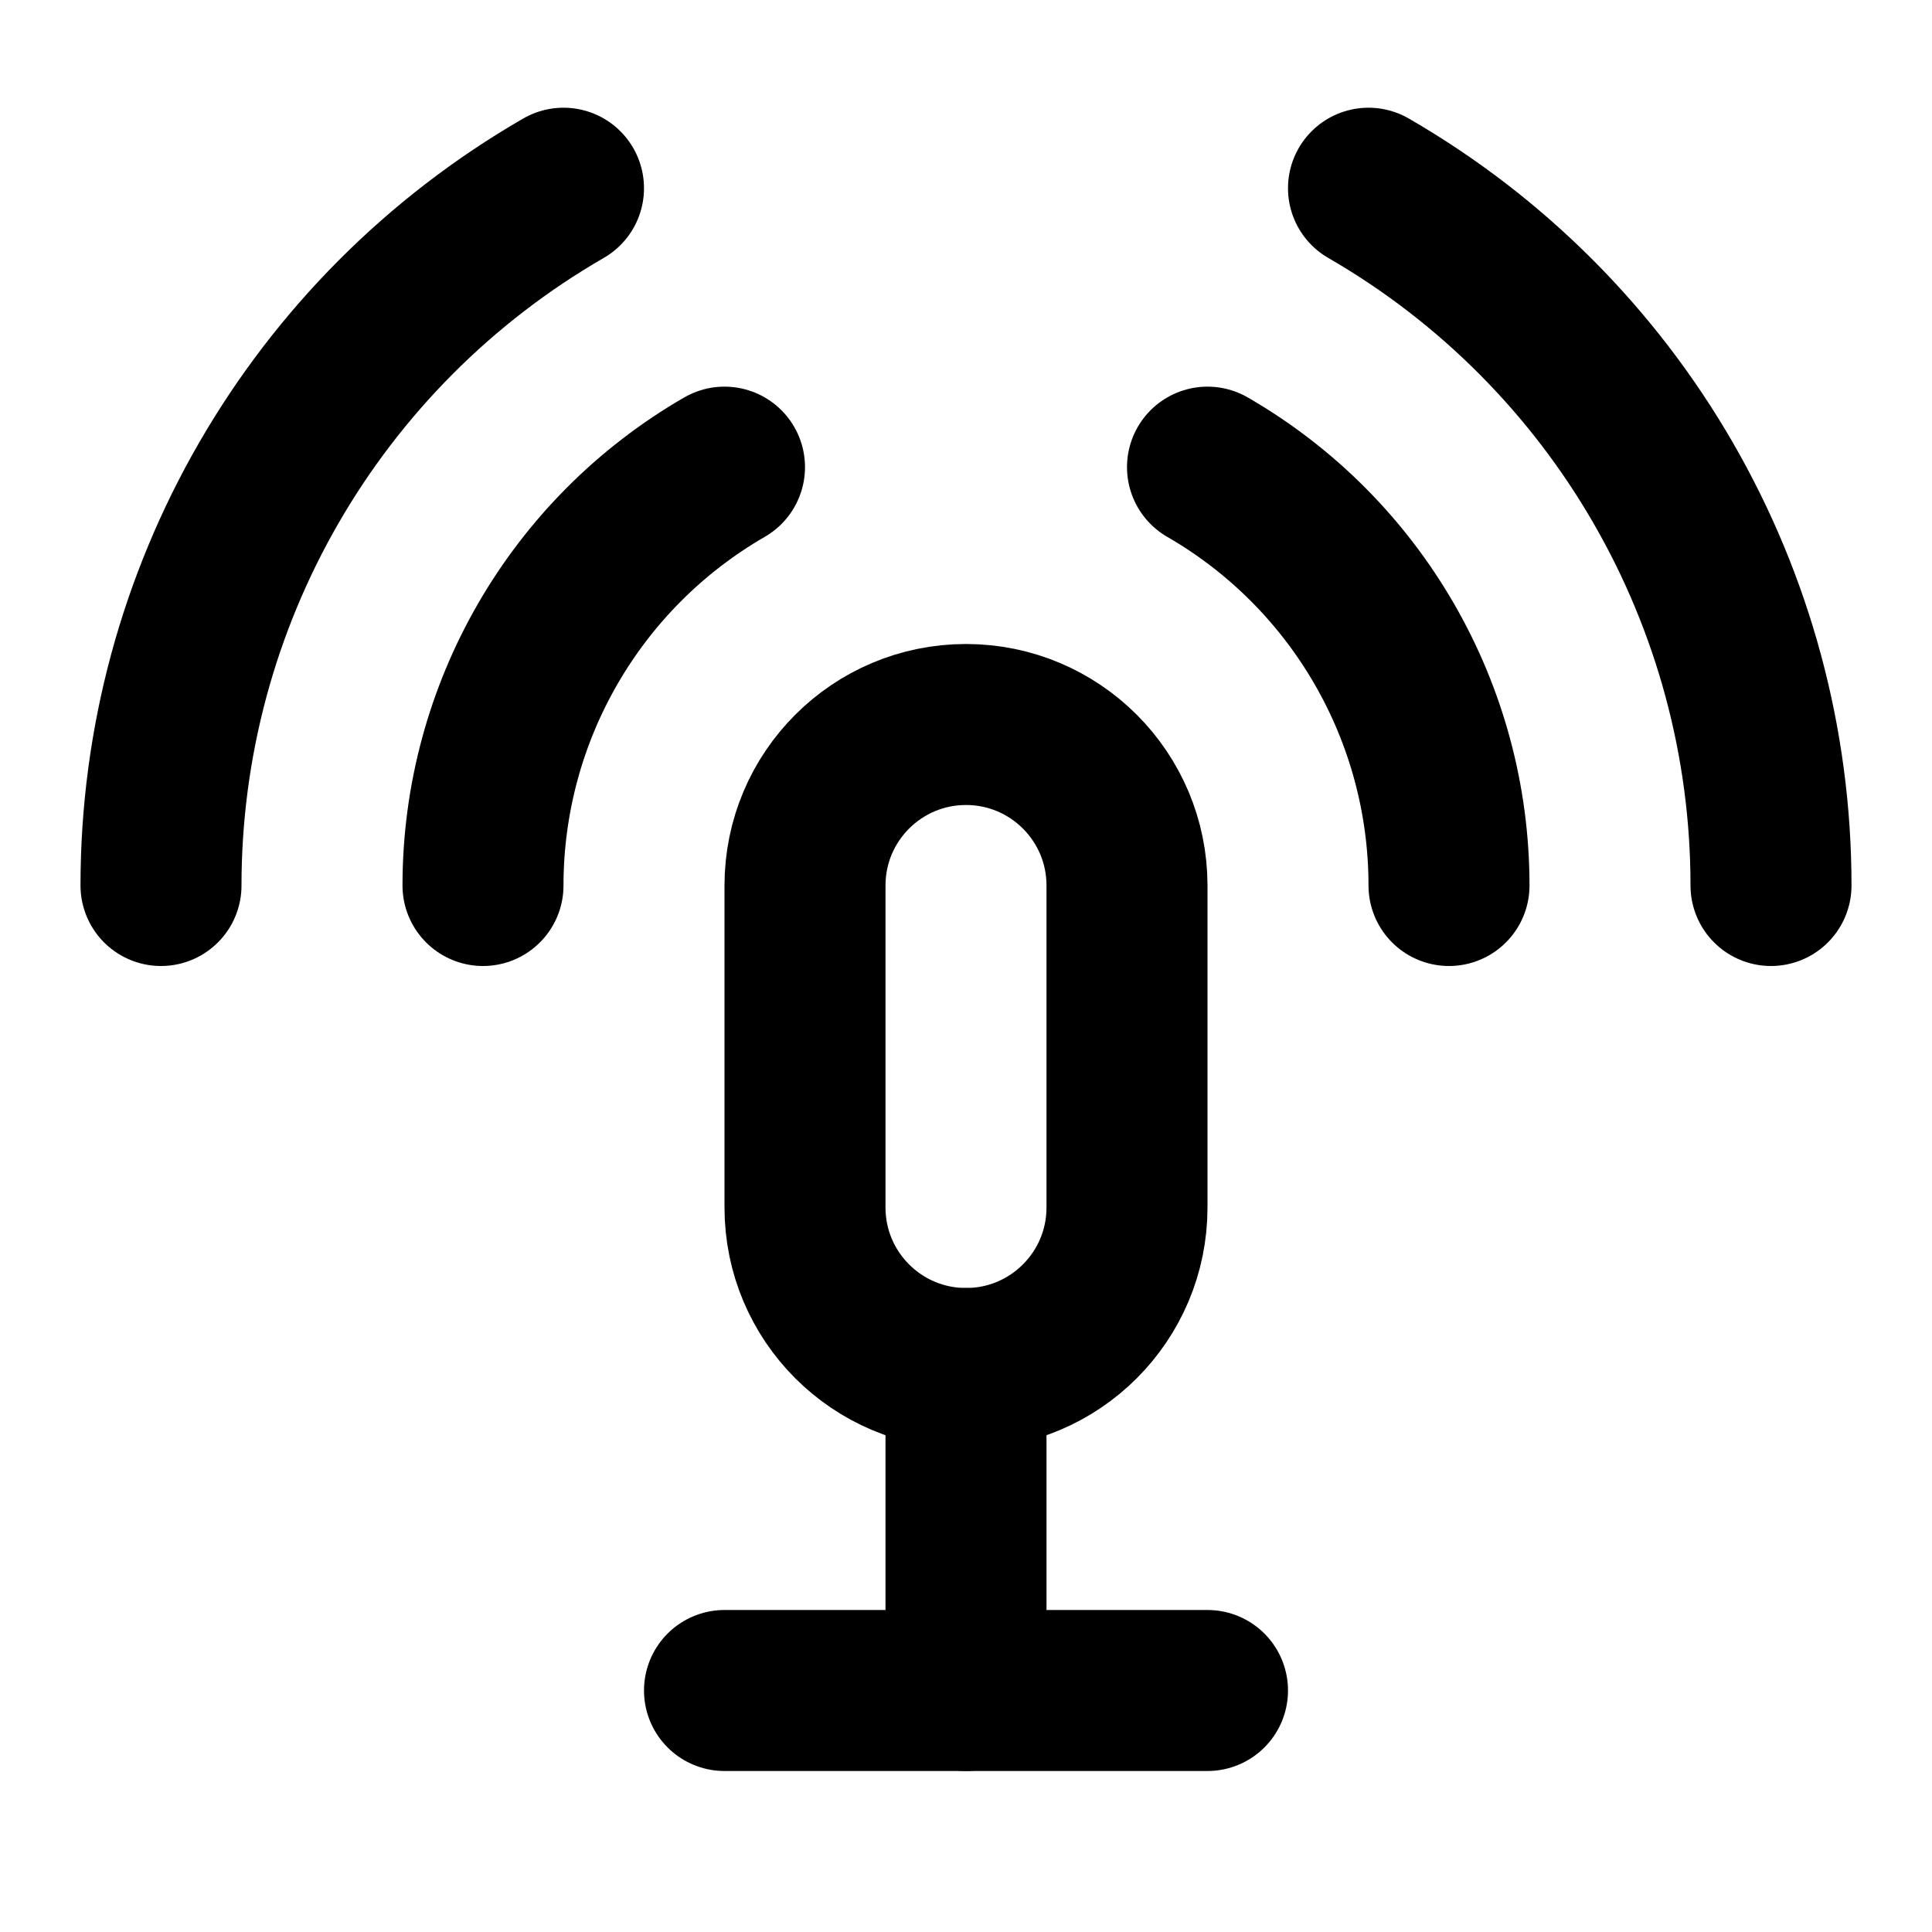
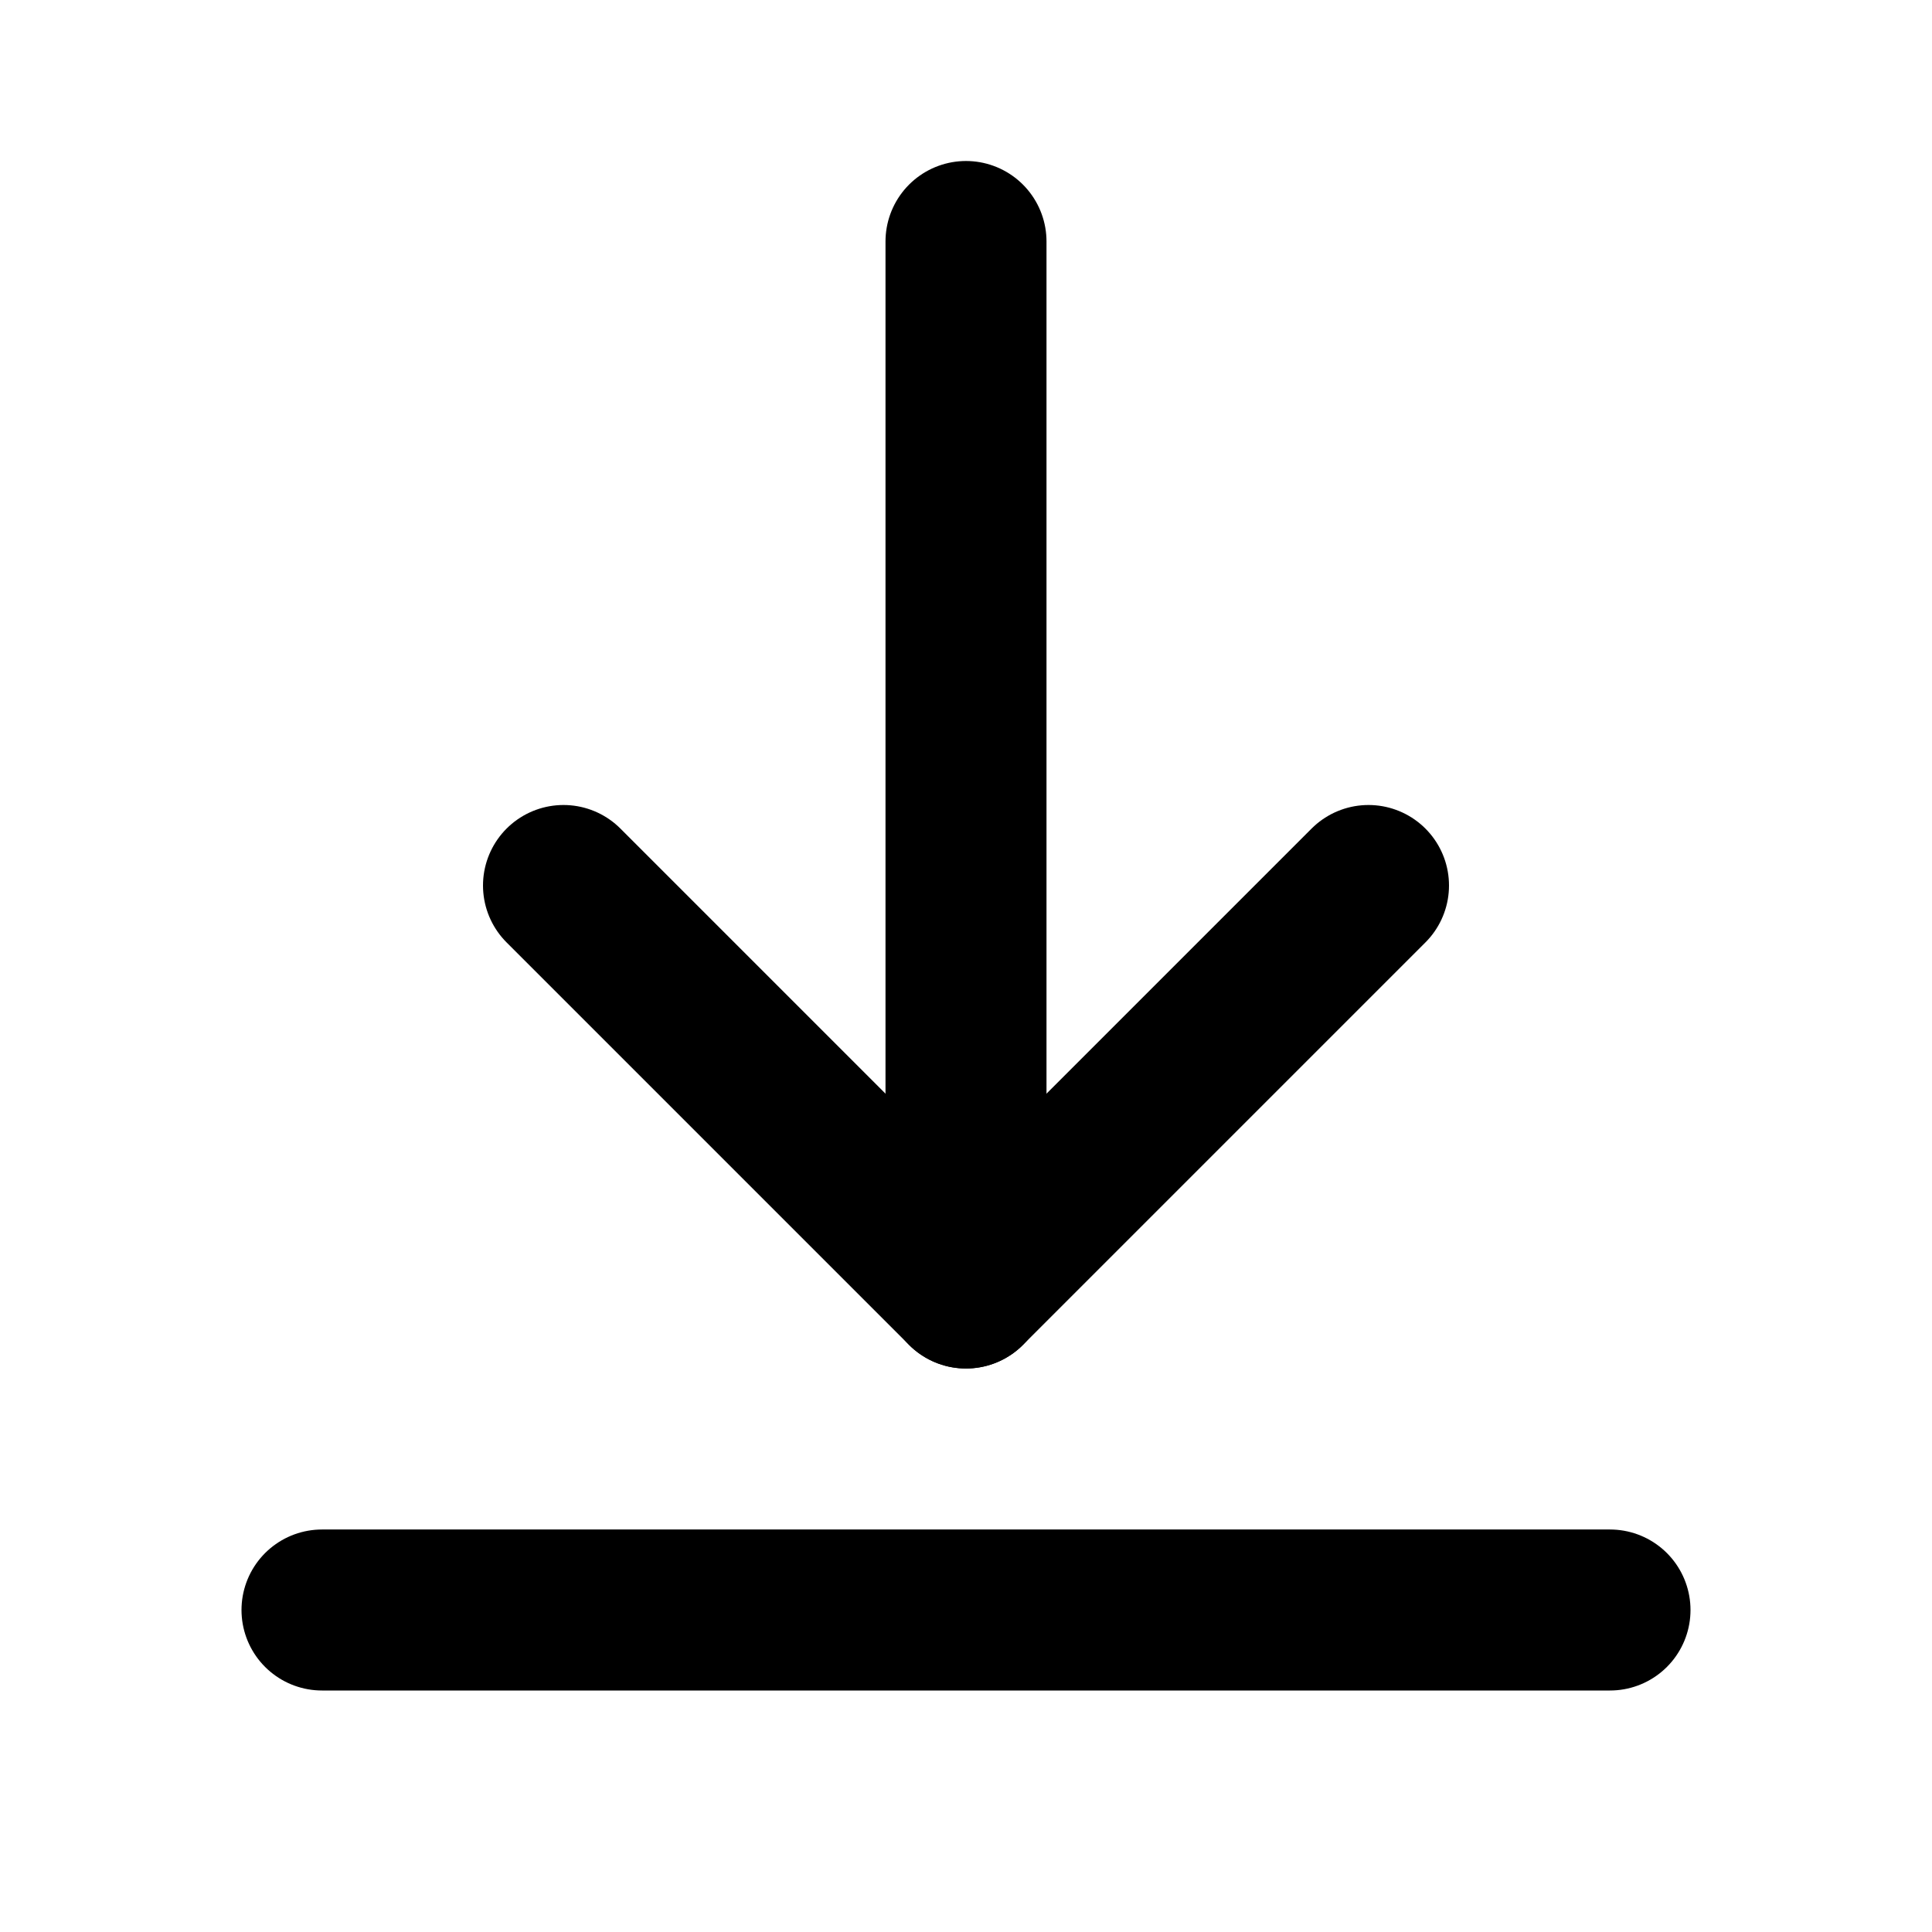
- <svg xmlns="http://www.w3.org/2000/svg" width="24" height="24" viewBox="0 0 24 24" fill="none" stroke="currentColor" stroke-width="2" stroke-linecap="round" stroke-linejoin="round" class="lucide lucide-mic-signal">
-   <path d="M12 17v4" />
-   <path d="M18 11a6 6 0 00-3-5.197" />
-   <path d="M2 11a10 10 0 015-8.662" />
-   <path d="M22 11a10 10 0 00-5-8.662" />
-   <path d="M6 11a6 6 0 013-5.197" />
-   <path d="M9 21h6" />
-   <rect x="10" y="9" width="4" height="8" rx="2" />
+ <svg xmlns="http://www.w3.org/2000/svg" width="24" height="24" viewBox="0 0 24 24" fill="none" stroke="currentColor" stroke-width="2" stroke-linecap="round" stroke-linejoin="round">
+   <path d="M12 3v13" />
+   <path d="m7 11 5 5 5-5" />
+   <path d="M4 20h16" />
</svg>
